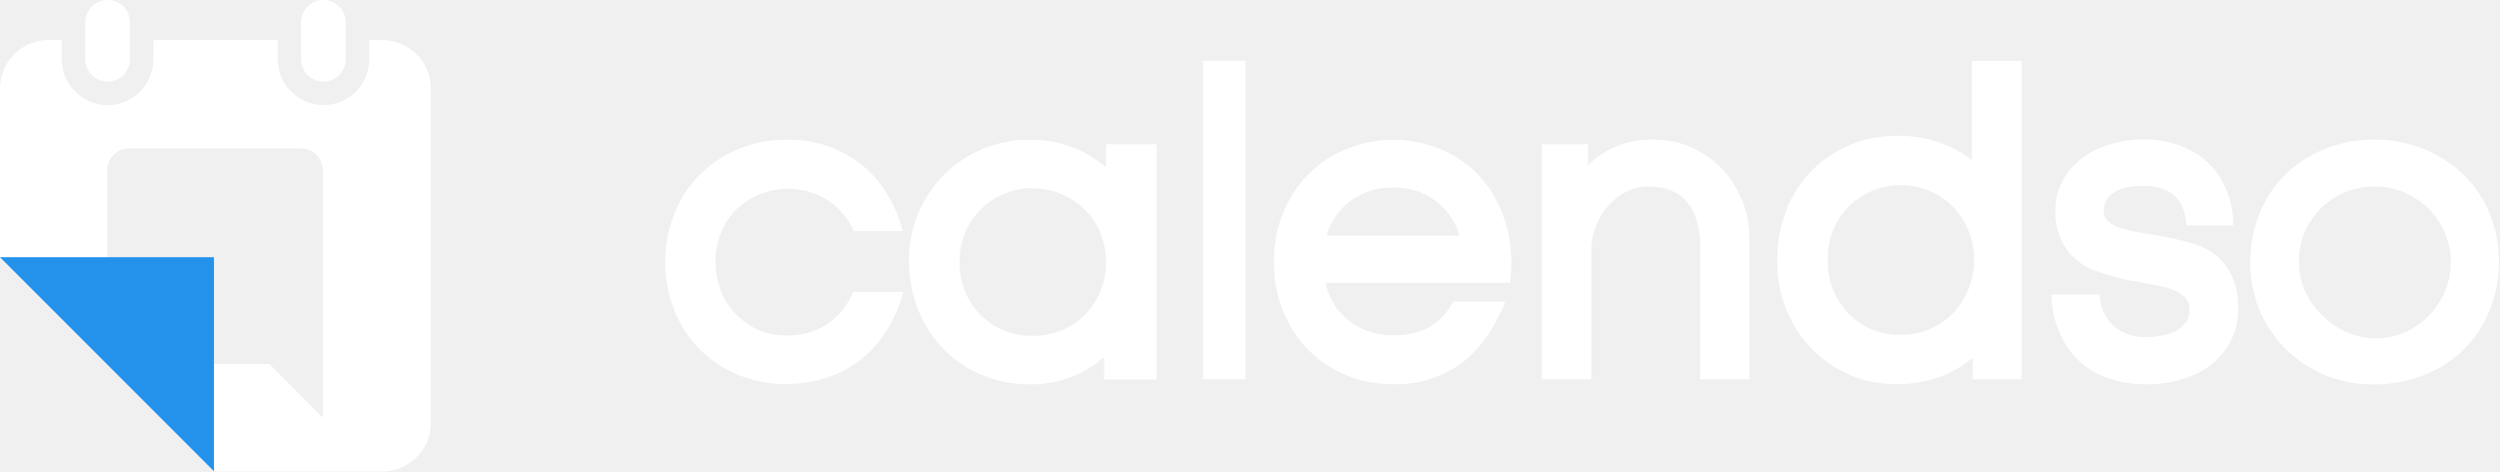
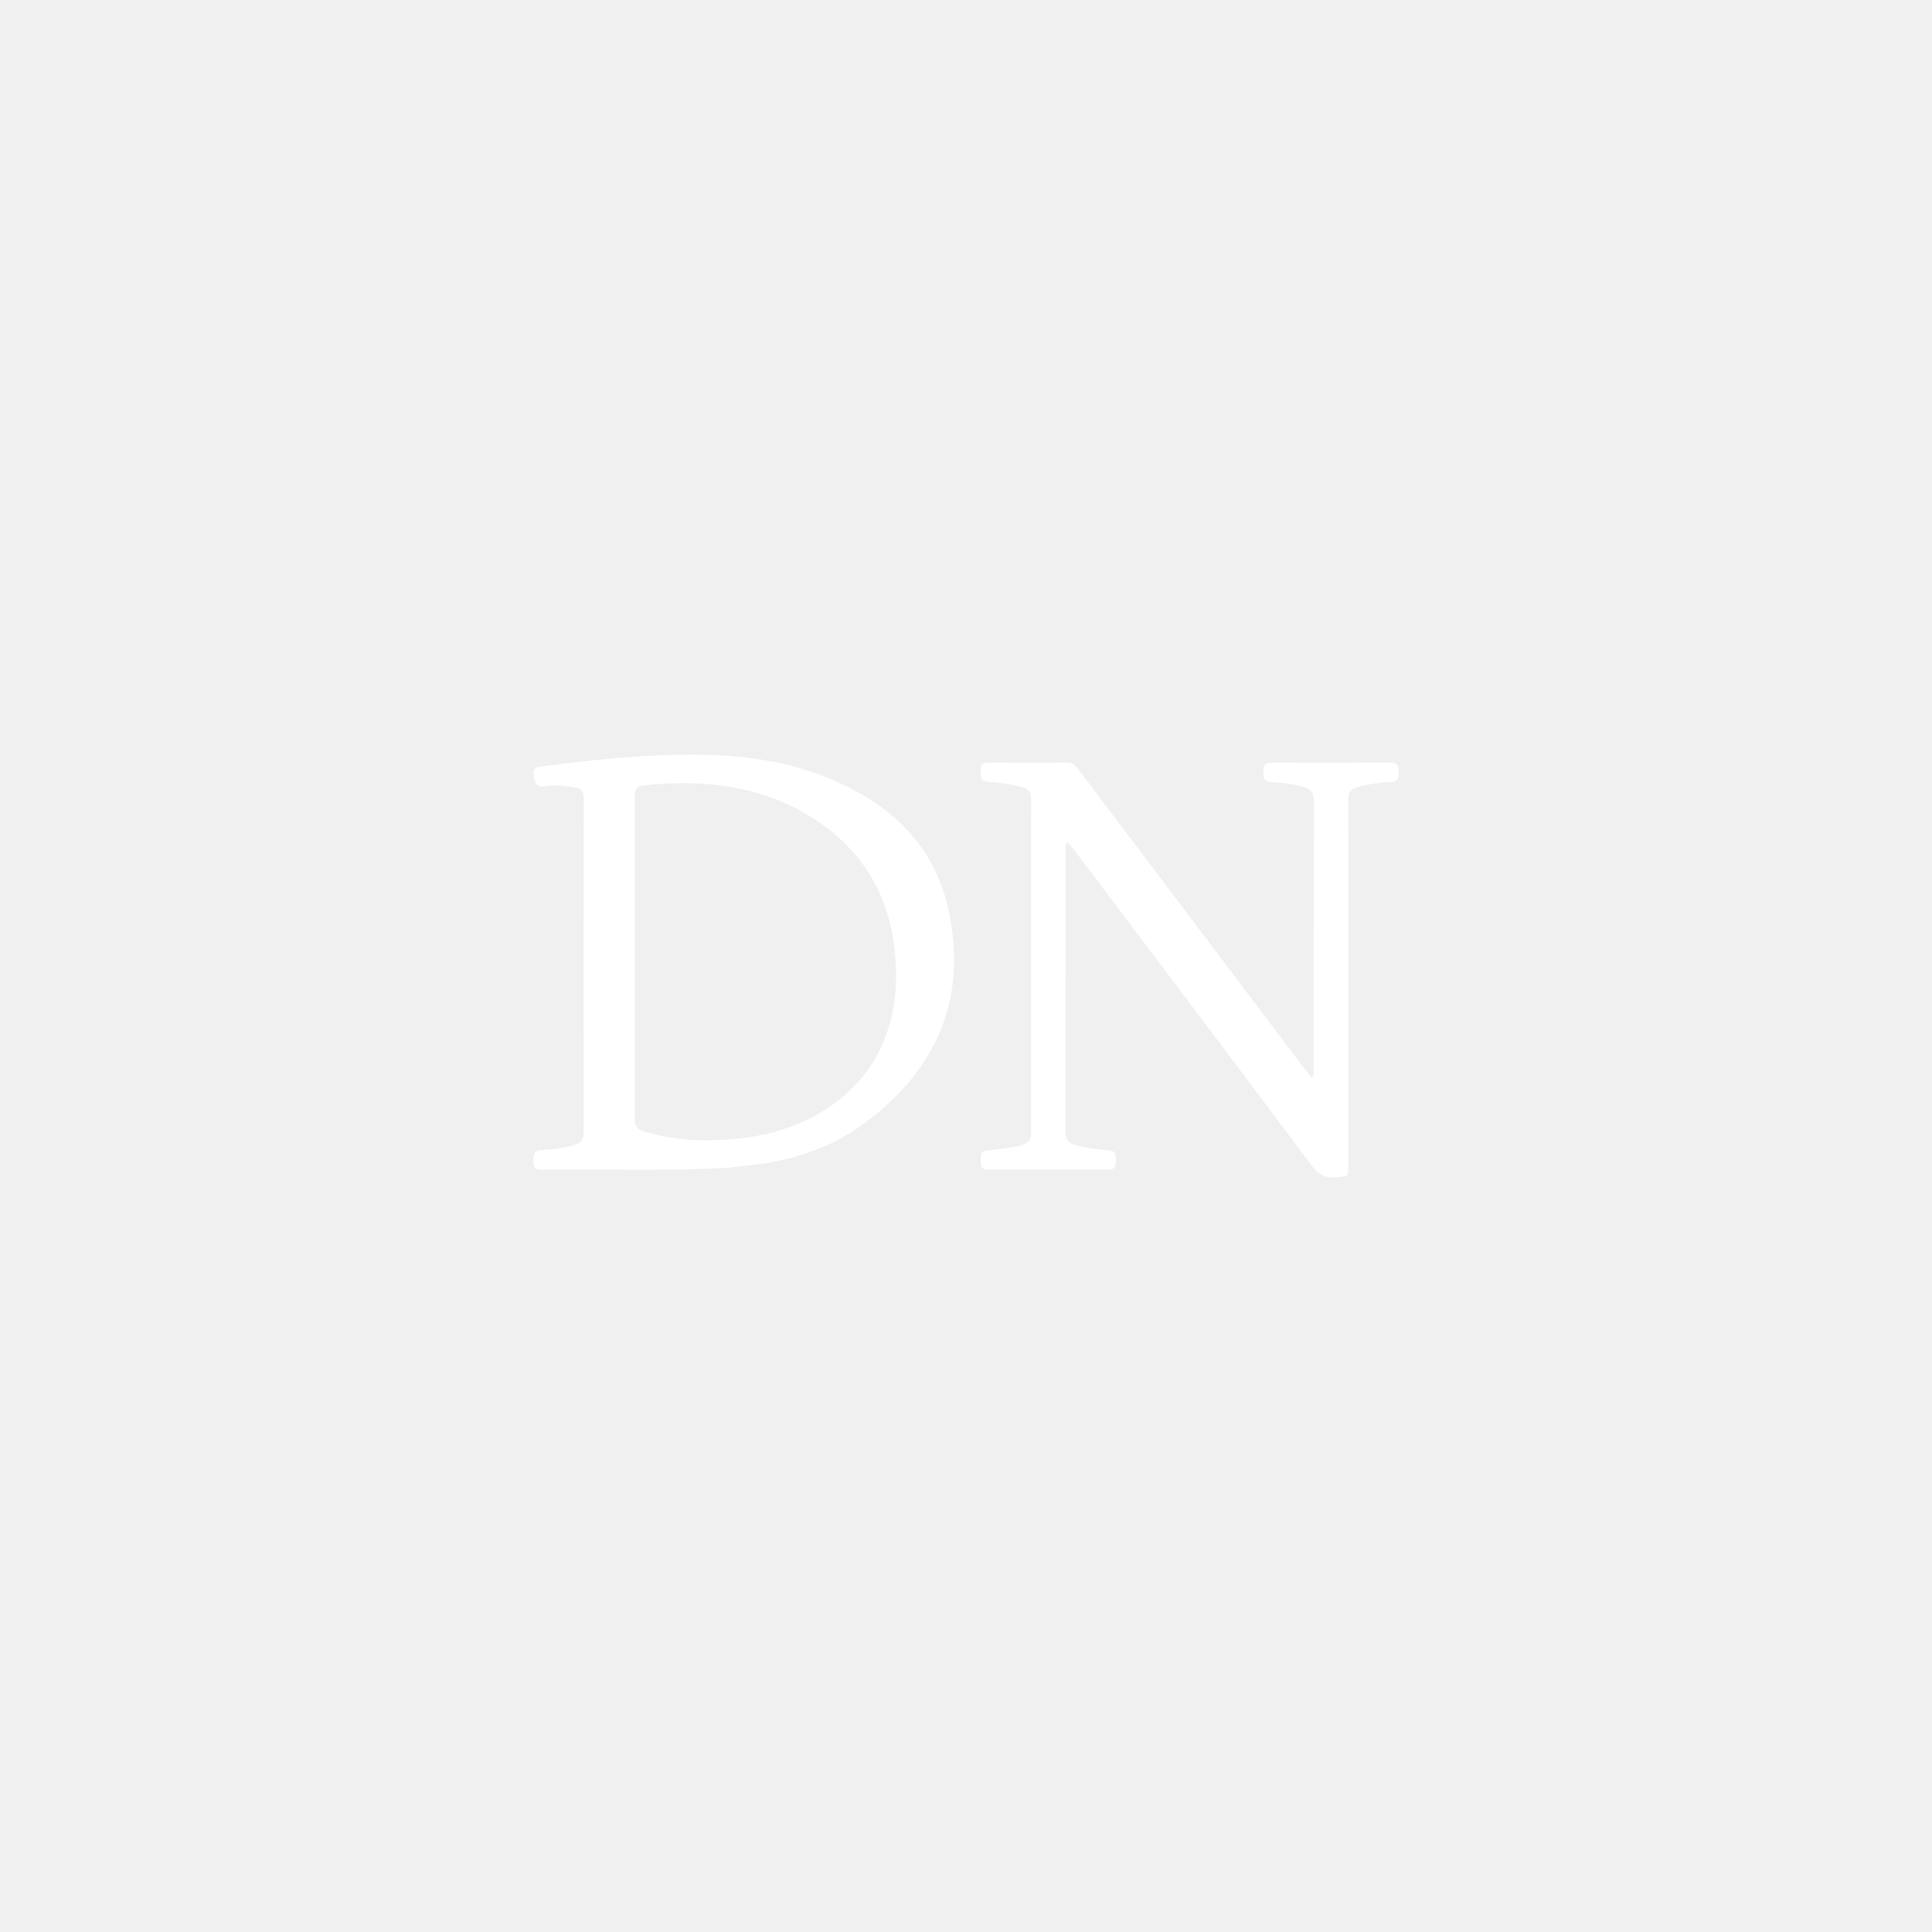
- <svg xmlns="http://www.w3.org/2000/svg" id="Layer_1" data-name="Layer 1" viewBox="0 0 566.93 106.87">
+ <svg xmlns="http://www.w3.org/2000/svg" version="1.1" width="1080" height="1080" viewBox="0 0 1080 1080" xml:space="preserve">
  <defs>
-     <style>.cls-1,.cls-2{fill:#fff;}.cls-1,.cls-3{fillRule:evenodd;}.cls-3{fill:#2492eb;}</style>
-   </defs>
-   <path class="cls-1" d="M178.41,87.12a28.08,28.08,0,0,1-14-3.59,25.91,25.91,0,0,1-9.94-10,29.62,29.62,0,0,1,0-28.25,25.88,25.88,0,0,1,10-10,28,28,0,0,1,14-3.61A26.53,26.53,0,0,1,195,37q7,5.33,9.86,15.41H193.68a15.82,15.82,0,0,0-6.17-7.16,16.32,16.32,0,0,0-8.68-2.46,17.22,17.22,0,0,0-8.07,2,15.63,15.63,0,0,0-6.14,5.81,17.85,17.85,0,0,0-.19,17.26,16.41,16.41,0,0,0,5.79,6,14.94,14.94,0,0,0,8,2.23c7.23,0,12.37-3.29,15.37-9.89h11.35a31.36,31.36,0,0,1-5.77,11.52,24.73,24.73,0,0,1-9.16,7,28.61,28.61,0,0,1-11.59,2.34ZM250.48,81a24.7,24.7,0,0,1-16.77,6.15,28,28,0,0,1-14-3.59,26.15,26.15,0,0,1-9.84-10A29.21,29.21,0,0,1,206.22,59a27.1,27.1,0,0,1,27.2-27.29,25.66,25.66,0,0,1,17.49,6.25V32.72h11.5V86.07H250.48V81ZM234.34,42.66a16.53,16.53,0,0,0-8.42,2.2,16.21,16.21,0,0,0-6,6,16.38,16.38,0,0,0-2.22,8.37,16.59,16.59,0,0,0,4.71,12.16,16.38,16.38,0,0,0,12.11,4.75,16,16,0,0,0,8.27-2.19,16.31,16.31,0,0,0,5.94-6,17.58,17.58,0,0,0,0-17,16.15,16.15,0,0,0-6-6,16.33,16.33,0,0,0-8.4-2.22Zm38.57-28.87h9.67V86h-9.67V13.79Zm27.77,50.36a15.34,15.34,0,0,0,3,6.27,14.48,14.48,0,0,0,5.36,4.14,16.65,16.65,0,0,0,7,1.47,16.84,16.84,0,0,0,8.1-1.75,14.78,14.78,0,0,0,5.55-5.89h11.87q-4.08,9.74-10.36,14.24a25.3,25.3,0,0,1-15.16,4.49,27.13,27.13,0,0,1-13.8-3.59,25.74,25.74,0,0,1-9.74-10A28.65,28.65,0,0,1,289,59.4a28.65,28.65,0,0,1,3.51-14.09,25.62,25.62,0,0,1,9.79-10,28.15,28.15,0,0,1,27.74.09,25.36,25.36,0,0,1,9.57,10.24,30.18,30.18,0,0,1,3.26,14c0,1-.1,2.47-.29,4.51ZM316.1,42.53a15.83,15.83,0,0,0-9.56,2.92,14.91,14.91,0,0,0-5.58,8h30.18a15.2,15.2,0,0,0-5.59-8,15.63,15.63,0,0,0-9.45-2.92Zm69.63,13.73q0-7-3-10.46c-2-2.35-4.89-3.51-8.68-3.51a11.46,11.46,0,0,0-6.48,2,14.08,14.08,0,0,0-4.76,5.36A15.6,15.6,0,0,0,361,57.08V86H349.79V32.72h10.46v4.76a20.2,20.2,0,0,1,14.87-5.82,20.87,20.87,0,0,1,11,3,21.54,21.54,0,0,1,7.89,8.21,23.45,23.45,0,0,1,2.88,11.55V86h-11.2V56.26Zm61.81,24.91a25.73,25.73,0,0,1-7.91,4.44,28,28,0,0,1-9.35,1.51,26.4,26.4,0,0,1-13.75-3.69,26.94,26.94,0,0,1-9.78-10.07,28.29,28.29,0,0,1-3.57-14.06,30.39,30.39,0,0,1,3.46-14.67,26.14,26.14,0,0,1,9.79-10.14,27.27,27.27,0,0,1,14.14-3.69,28.53,28.53,0,0,1,9,1.4,25.51,25.51,0,0,1,7.78,4.08V13.84h11.3V86h-11.1V81.17ZM431.24,42a16.34,16.34,0,0,0-8.41,2.22,16.05,16.05,0,0,0-6,6,16.75,16.75,0,0,0-2.18,8.49,17.11,17.11,0,0,0,4.71,12.4,16.07,16.07,0,0,0,12.06,4.8,15.71,15.71,0,0,0,8.31-2.26,16.37,16.37,0,0,0,5.94-6.14,17.92,17.92,0,0,0,0-17.17A16.44,16.44,0,0,0,431.24,42Zm55.44,45.13a23.84,23.84,0,0,1-10.84-2.39,18.14,18.14,0,0,1-7.46-7,22.68,22.68,0,0,1-3-10.94h11a10,10,0,0,0,3.08,7.12A11,11,0,0,0,487,76.41a15.51,15.51,0,0,0,5.33-.82,7.27,7.27,0,0,0,3.31-2.18,4.68,4.68,0,0,0,1.1-3,4.06,4.06,0,0,0-1.24-3.19,8.52,8.52,0,0,0-1.72-1.16,13.45,13.45,0,0,0-2.17-.81c-1.82-.44-3.87-.86-6.15-1.29-1.76-.25-3.46-.58-5.1-1s-3.47-1-5-1.59A11.16,11.16,0,0,1,473,60.35l-1-.71a9.64,9.64,0,0,0-1.2-1,8.44,8.44,0,0,1-1.77-1.82,17.51,17.51,0,0,1-1.49-2.61,14.27,14.27,0,0,1-1.25-6.43A14.21,14.21,0,0,1,469,39.29a16.77,16.77,0,0,1,7.2-5.65,25.49,25.49,0,0,1,10.29-2A22.09,22.09,0,0,1,496.82,34a17.22,17.22,0,0,1,7.12,6.73,21.13,21.13,0,0,1,2.74,10.4H496c-.14-3-1.05-5.22-2.69-6.73s-4-2.26-7-2.26-5.24.51-6.76,1.54a4.49,4.49,0,0,0-2.28,3.84,3.12,3.12,0,0,0,1,2.64,8.49,8.49,0,0,0,1.84,1.18,10,10,0,0,0,2,.66c.81.21,1.69.43,2.69.62l3.12.53a65.57,65.57,0,0,1,10,2.21,14,14,0,0,1,6.74,4.46,14.62,14.62,0,0,1,3,8.37l.1,1.82A15.47,15.47,0,0,1,505,79.1a17.09,17.09,0,0,1-7.46,6,27.44,27.44,0,0,1-10.9,2.06Zm76.61-13.55a26.23,26.23,0,0,1-10.19,10,30.43,30.43,0,0,1-14.77,3.59,27.65,27.65,0,0,1-14-3.64,27.26,27.26,0,0,1-10.08-9.92,26.66,26.66,0,0,1-3.73-13.83,28.7,28.7,0,0,1,3.61-14.56,25.87,25.87,0,0,1,10.24-10,29.05,29.05,0,0,1,14.32-3.56,29.59,29.59,0,0,1,14.32,3.61,26.71,26.71,0,0,1,10.24,9.9,28.3,28.3,0,0,1,3.64,14.23,28.21,28.21,0,0,1-3.64,14.17ZM538.73,42.29a17.06,17.06,0,0,0-8.63,2.26,16.7,16.7,0,0,0-6.28,6.15,16.46,16.46,0,0,0-2.3,8.5,16.65,16.65,0,0,0,5.18,12.16A17,17,0,0,0,539,76.71a16.16,16.16,0,0,0,8.53-2.37A17.52,17.52,0,0,0,553.72,68,17,17,0,0,0,556,59.4a16.38,16.38,0,0,0-2.33-8.58,17.24,17.24,0,0,0-6.3-6.22A16.89,16.89,0,0,0,538.73,42.29Z" transform="translate(0)" />
-   <rect class="cls-2" x="19.35" width="10.11" height="18.5" rx="5.05" />
-   <rect class="cls-2" x="68.31" width="10.11" height="18.5" rx="5.05" />
-   <path class="cls-1" d="M11,9.1h3v4.35A10.43,10.43,0,0,0,24.4,23.84h0A10.42,10.42,0,0,0,34.79,13.45V9.1H63v4.35A10.42,10.42,0,0,0,73.36,23.84h0A10.42,10.42,0,0,0,83.75,13.45V9.1h3a11,11,0,0,1,11,11V95.91a11,11,0,0,1-11,11H48.54L0,58.33V20.07a11,11,0,0,1,11-11ZM68.21,33.64H29.31a5,5,0,0,0-5,5v38.9a5,5,0,0,0,5,5H61.1L73.24,94.74V38.67A5,5,0,0,0,68.21,33.64Z" transform="translate(0)" />
-   <polygon class="cls-3" points="48.54 58.33 0 58.33 48.54 106.87 48.54 58.33" />
+ </defs>
+   <rect x="0" y="0" width="100%" height="100%" fill="transparent" />
+   <g transform="matrix(1 0 0 1 540 540)" id="c98b9d17-ca94-4ce8-b5c5-3491ab870689">
+     <rect style="stroke: none; stroke-width: 1; stroke-dasharray: none; stroke-linecap: butt; stroke-dashoffset: 0; stroke-linejoin: miter; stroke-miterlimit: 4; fill: rgb(255,255,255); fill-rule: nonzero; opacity: 1; visibility: hidden;" vector-effect="non-scaling-stroke" x="-540" y="-540" rx="0" ry="0" width="1080" height="1080" />
+   </g>
+   <g transform="matrix(1 0 0 1 540 540)" id="90d8bdda-b2ea-422f-a4d7-ff2dc113367b">
+ </g>
+   <g transform="matrix(1 0 0 1 540 540)">
+     <g style="" vector-effect="non-scaling-stroke">
+       <g transform="matrix(1 0 0 1 -124.28 -2.13)">
+         <path style="stroke: none; stroke-width: 1; stroke-dasharray: none; stroke-linecap: butt; stroke-dashoffset: 0; stroke-linejoin: miter; stroke-miterlimit: 4; fill: rgb(255,255,255); fill-rule: nonzero; opacity: 1;" vector-effect="non-scaling-stroke" transform=" translate(-133.18, -255.26)" d="M 124.764 370.15 C 90.002 372.151 55.67 370.882 21.355 371.209 C 18.432 371.237 15.638 371.447 15.595 367.067 C 15.558 363.202 15.608 360.334 20.792 360.145 C 26.914 359.922 33.039 359.125 38.966 357.247 C 42.255 356.206 43.741 354.469 43.736 350.775 C 43.642 288.284 43.636 225.792 43.765 163.301 C 43.773 159.289 41.889 157.835 38.592 157.484 C 33.31 156.922 28.021 155.802 22.676 156.856 C 17.813 157.815 16.223 155.38 15.756 150.933 C 15.251 146.131 18.201 146.06 21.569 145.638 C 39.057 143.444 56.567 141.368 74.153 140.257 C 112.461 137.838 150.497 138.475 186.323 154.826 C 218.057 169.308 240.769 192.15 247.957 227.257 C 257.994 276.283 240.884 315.223 201.39 344.776 C 180.667 360.283 156.739 367.336 131.166 369.352 C 129.179 369.509 127.207 369.853 124.764 370.15 M 187.745 331.254 C 196.409 324.02 203.6 315.587 208.69 305.457 C 217.306 288.309 219.559 270.231 217.863 251.193 C 214.836 217.201 198.973 191.264 170.062 173.606 C 141.394 156.095 109.79 152.941 77.096 156.443 C 73.474 156.831 72.26 158.701 72.268 162.453 C 72.383 222.582 72.388 282.711 72.269 342.84 C 72.261 346.914 73.662 348.656 77.498 349.829 C 95.18 355.233 113.143 355.812 131.341 353.742 C 151.941 351.399 170.857 344.833 187.745 331.254 z" stroke-linecap="round" />
+       </g>
+       <g transform="matrix(1 0 0 1 125.03 2.21)">
+         <path style="stroke: none; stroke-width: 1; stroke-dasharray: none; stroke-linecap: butt; stroke-dashoffset: 0; stroke-linejoin: miter; stroke-miterlimit: 4; fill: rgb(255,255,255); fill-rule: nonzero; opacity: 1;" vector-effect="non-scaling-stroke" transform=" translate(-382.49, -259.59)" d="M 471.174 248 C 471.187 288.493 471.203 328.487 471.208 368.48 C 471.209 375.361 471.151 374.915 464.32 375.491 C 457.91 376.031 454.198 373.579 450.379 368.473 C 406.363 309.641 362.063 251.021 317.828 192.352 C 316.743 190.913 315.539 189.565 314.335 188.107 C 312.471 189.578 313.172 191.361 313.171 192.87 C 313.126 245.195 313.192 297.52 313.023 349.844 C 313.008 354.696 314.97 356.557 319.269 357.715 C 325.266 359.33 331.399 359.845 337.496 360.465 C 342.037 360.927 341.071 363.881 341.228 366.57 C 341.404 369.576 340.371 371.247 337 371.237 C 314.671 371.169 292.341 371.168 270.012 371.219 C 266.724 371.226 265.5 369.691 265.704 366.616 C 265.88 363.962 264.802 360.97 269.369 360.48 C 275.955 359.773 282.608 359.321 289.029 357.303 C 292.361 356.255 293.841 354.676 293.835 350.958 C 293.739 288.635 293.737 226.312 293.856 163.989 C 293.863 159.991 292.133 158.35 288.68 157.36 C 282.554 155.604 276.257 154.874 269.967 154.498 C 265.309 154.22 265.845 151.332 265.662 148.301 C 265.45 144.813 266.892 143.622 270.325 143.65 C 284.821 143.767 299.321 143.802 313.816 143.625 C 317.499 143.58 319.086 145.839 320.904 148.249 C 346.996 182.831 373.104 217.4 399.206 251.974 C 415.167 273.117 431.12 294.266 447.09 315.402 C 448.248 316.935 449.516 318.386 450.83 319.995 C 452.249 318.232 451.774 316.683 451.775 315.262 C 451.823 265.437 451.752 215.612 451.98 165.788 C 452.004 160.383 450.155 158.018 445.093 156.864 C 439.379 155.561 433.603 154.877 427.818 154.476 C 423.042 154.146 423.916 151.021 423.744 148.105 C 423.554 144.885 424.974 143.66 428.16 143.669 C 450.323 143.731 472.486 143.74 494.649 143.656 C 498.117 143.642 499.461 145.025 499.319 148.416 C 499.19 151.475 499.645 154.302 494.959 154.497 C 488.83 154.752 482.726 155.676 476.729 157.234 C 472.775 158.262 471.058 160.107 471.089 164.517 C 471.282 192.177 471.179 219.839 471.174 248 z" stroke-linecap="round" />
+       </g>
+     </g>
+   </g>
</svg>
